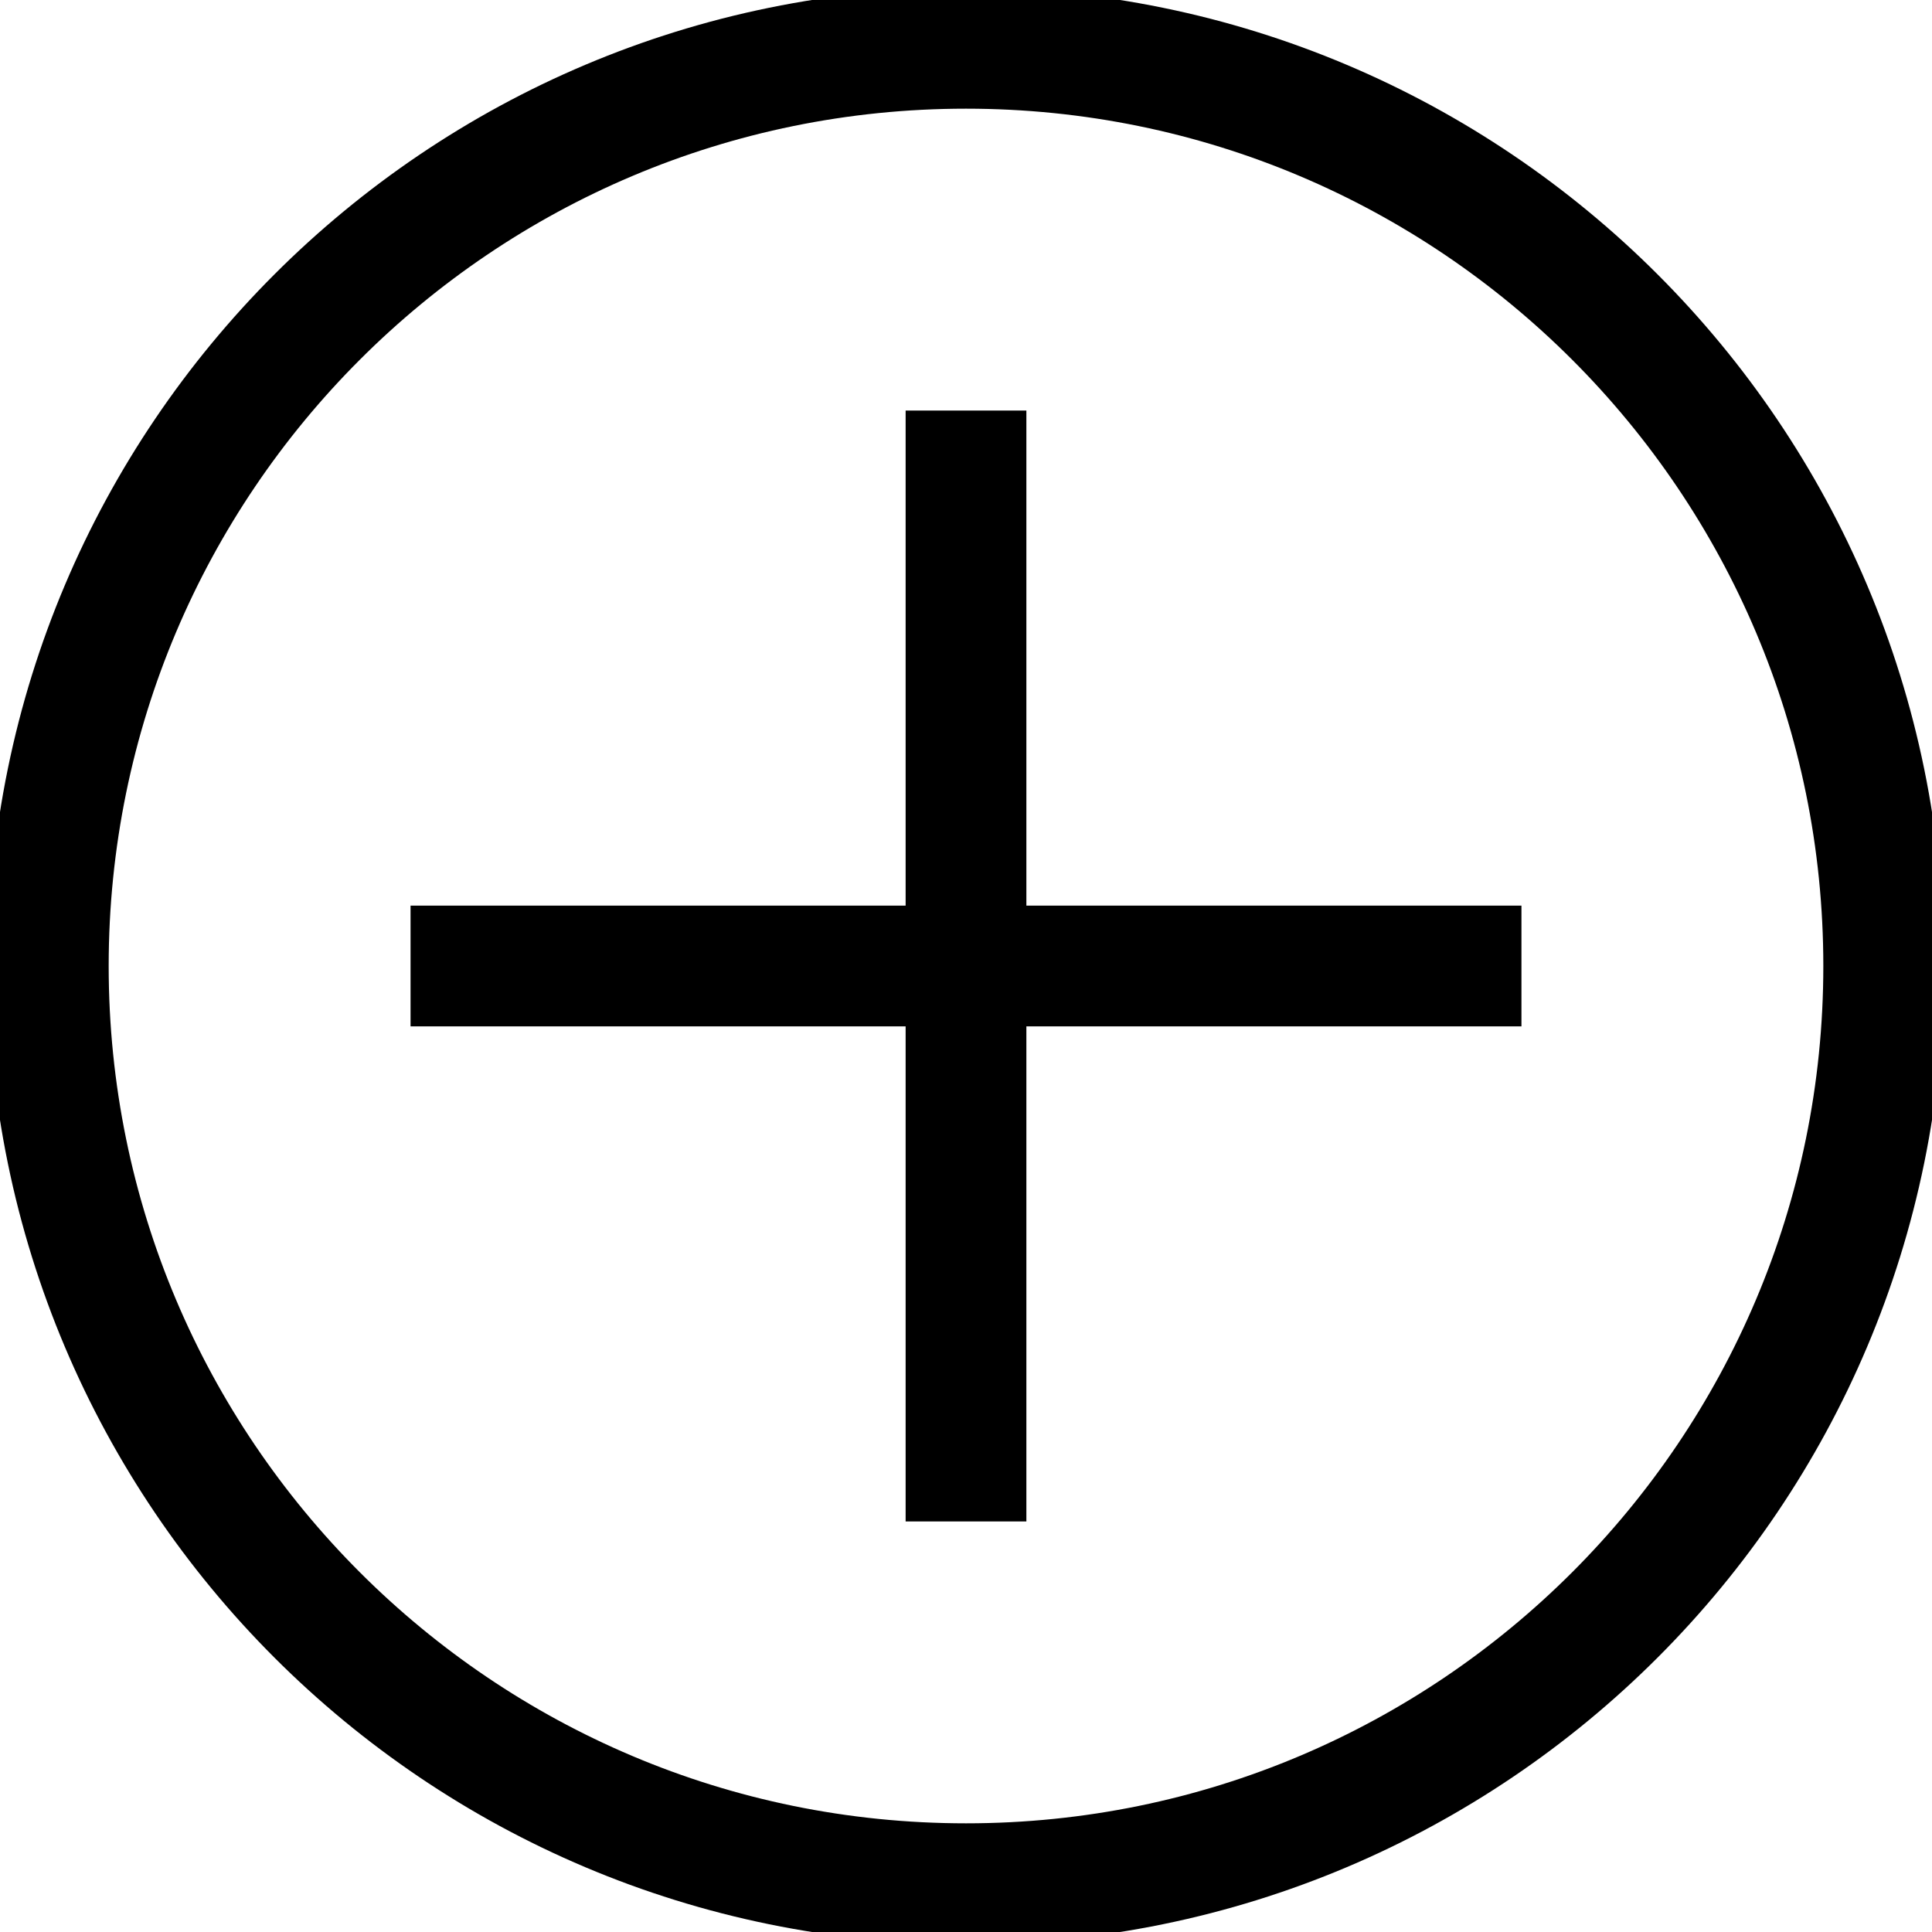
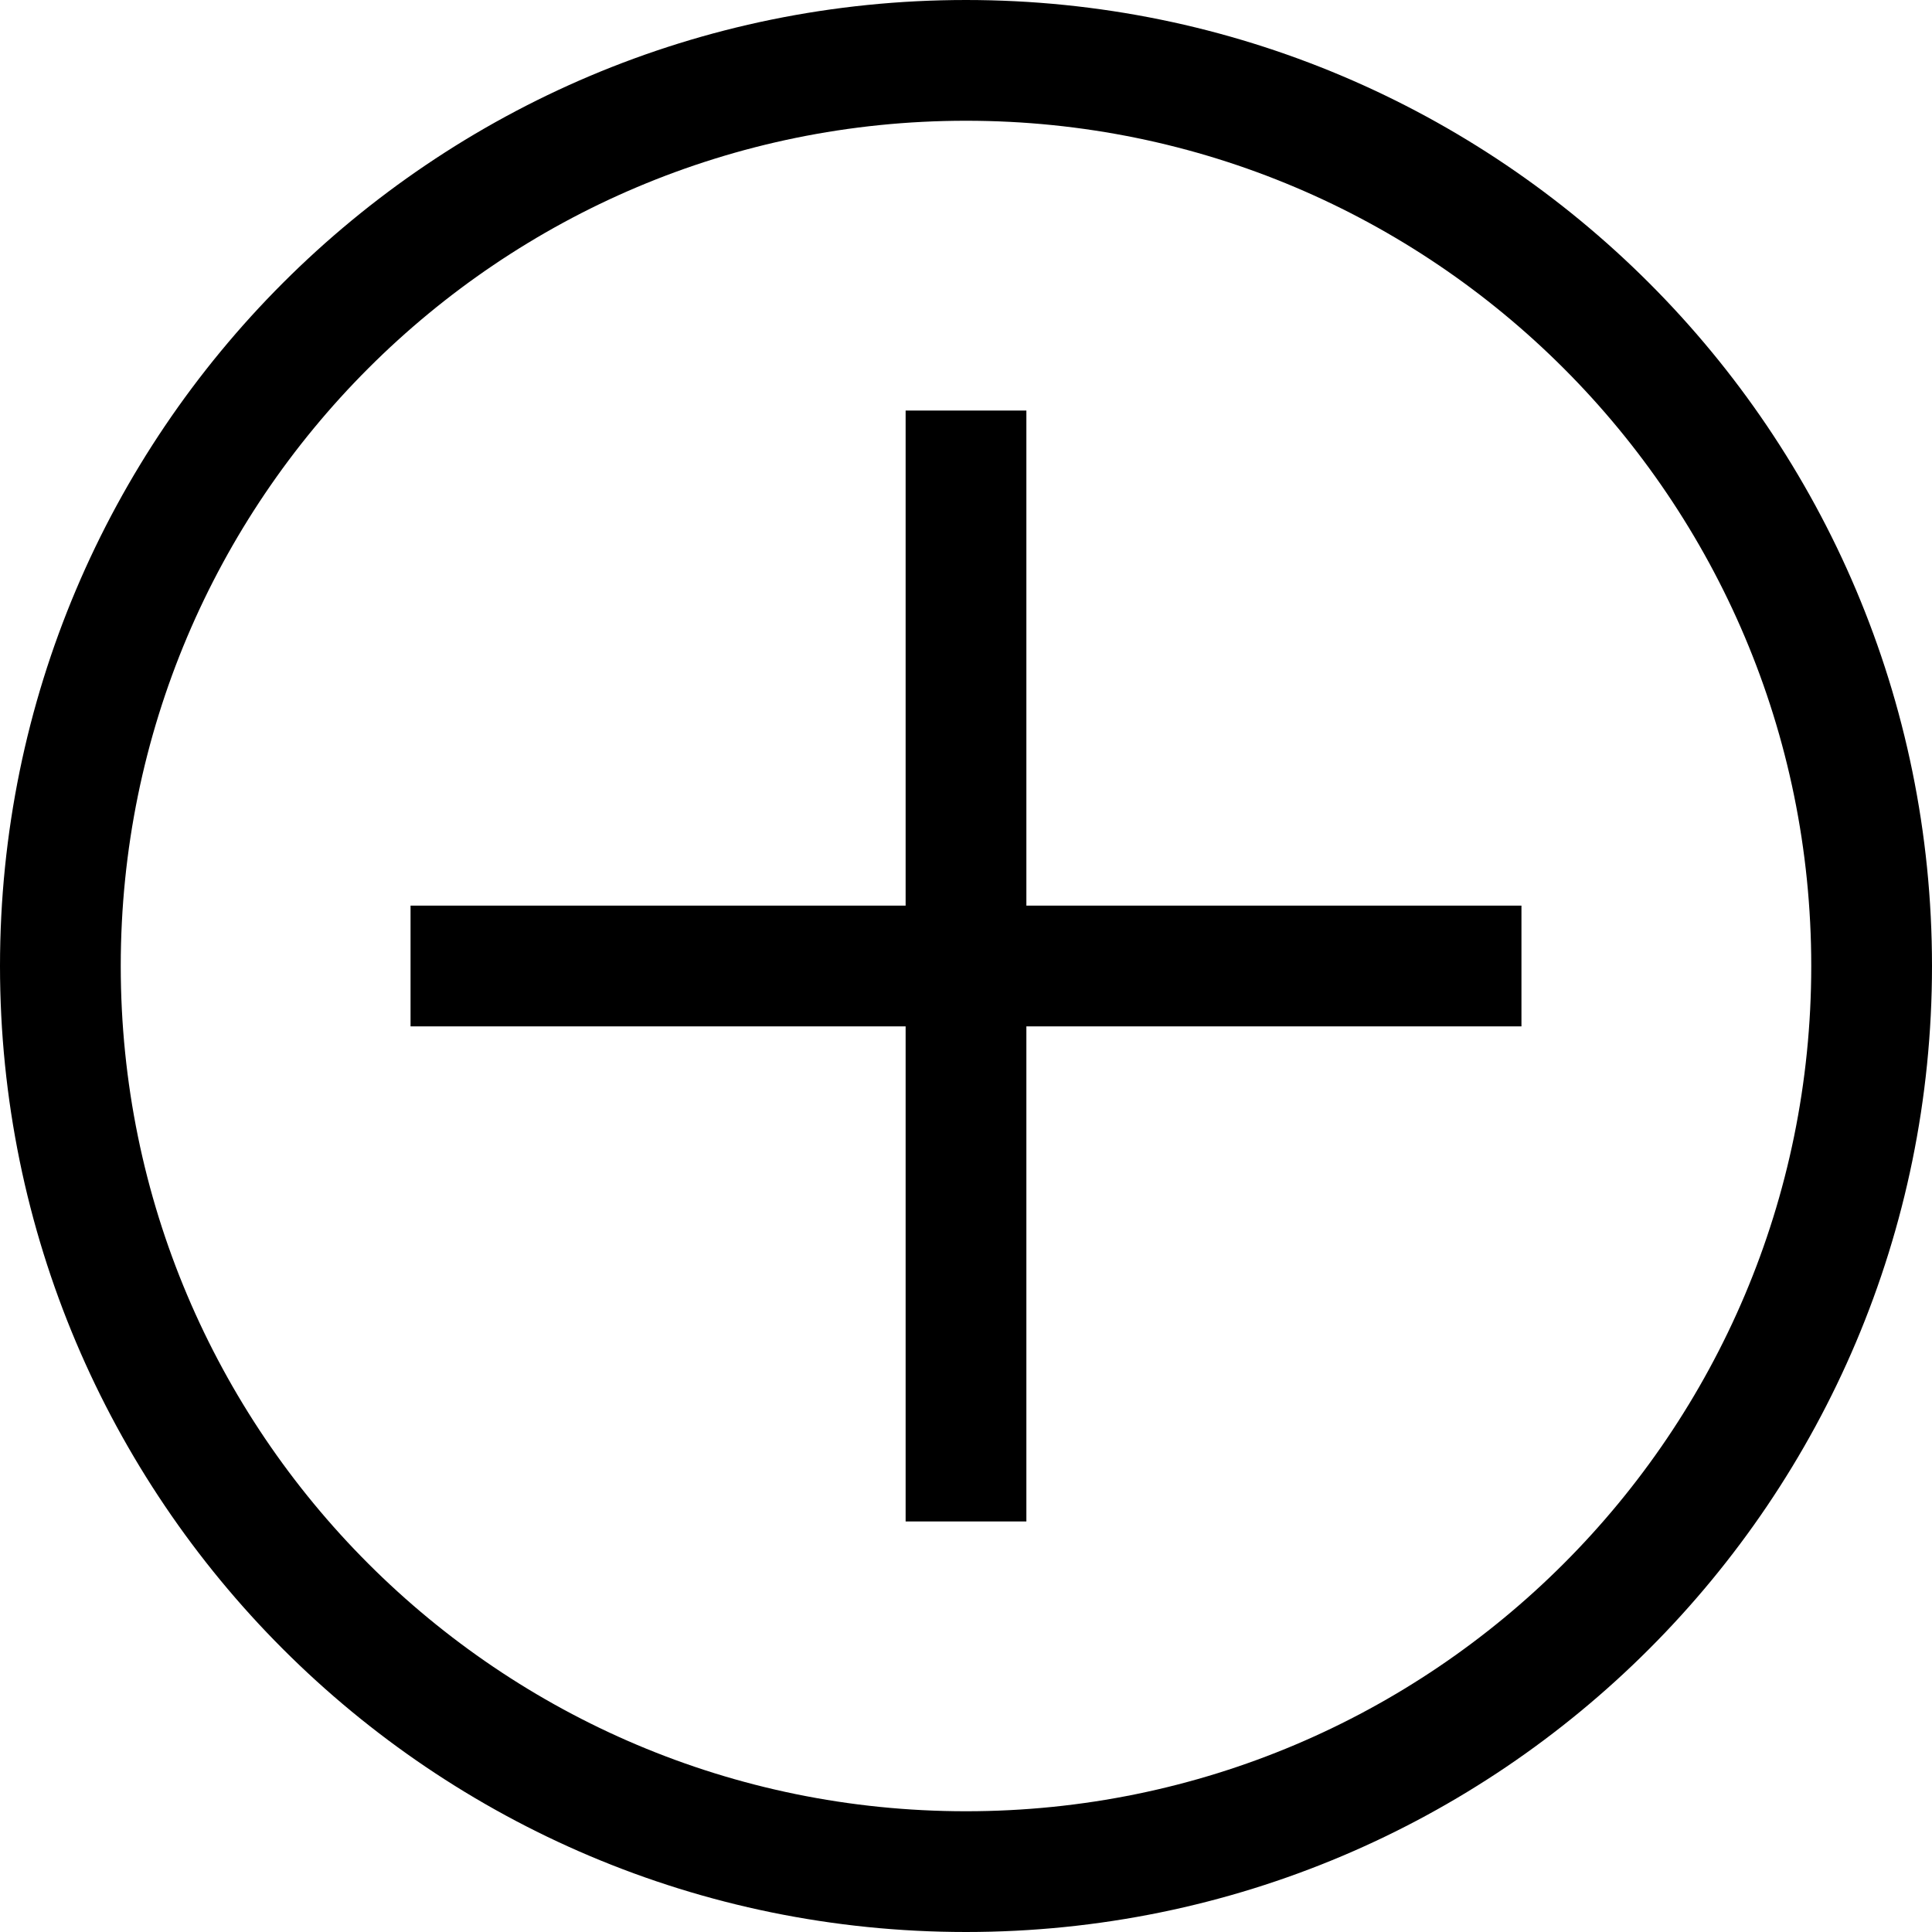
<svg xmlns="http://www.w3.org/2000/svg" viewBox="0 0 32 32">
-   <circle fill="none" stroke="black" stroke-width="2" r="15.2" cx="16" cy="16" />
+   <circle fill="none" stroke="black" stroke-width="2" r="15" cx="16" cy="16" />
  <line fill="none" stroke="black" stroke-width="2" x1="16" y1="6.8" x2="16" y2="25.2" />
  <line fill="none" stroke="black" stroke-width="2" x1="25.2" y1="16" x2="6.8" y2="16" />
</svg>
